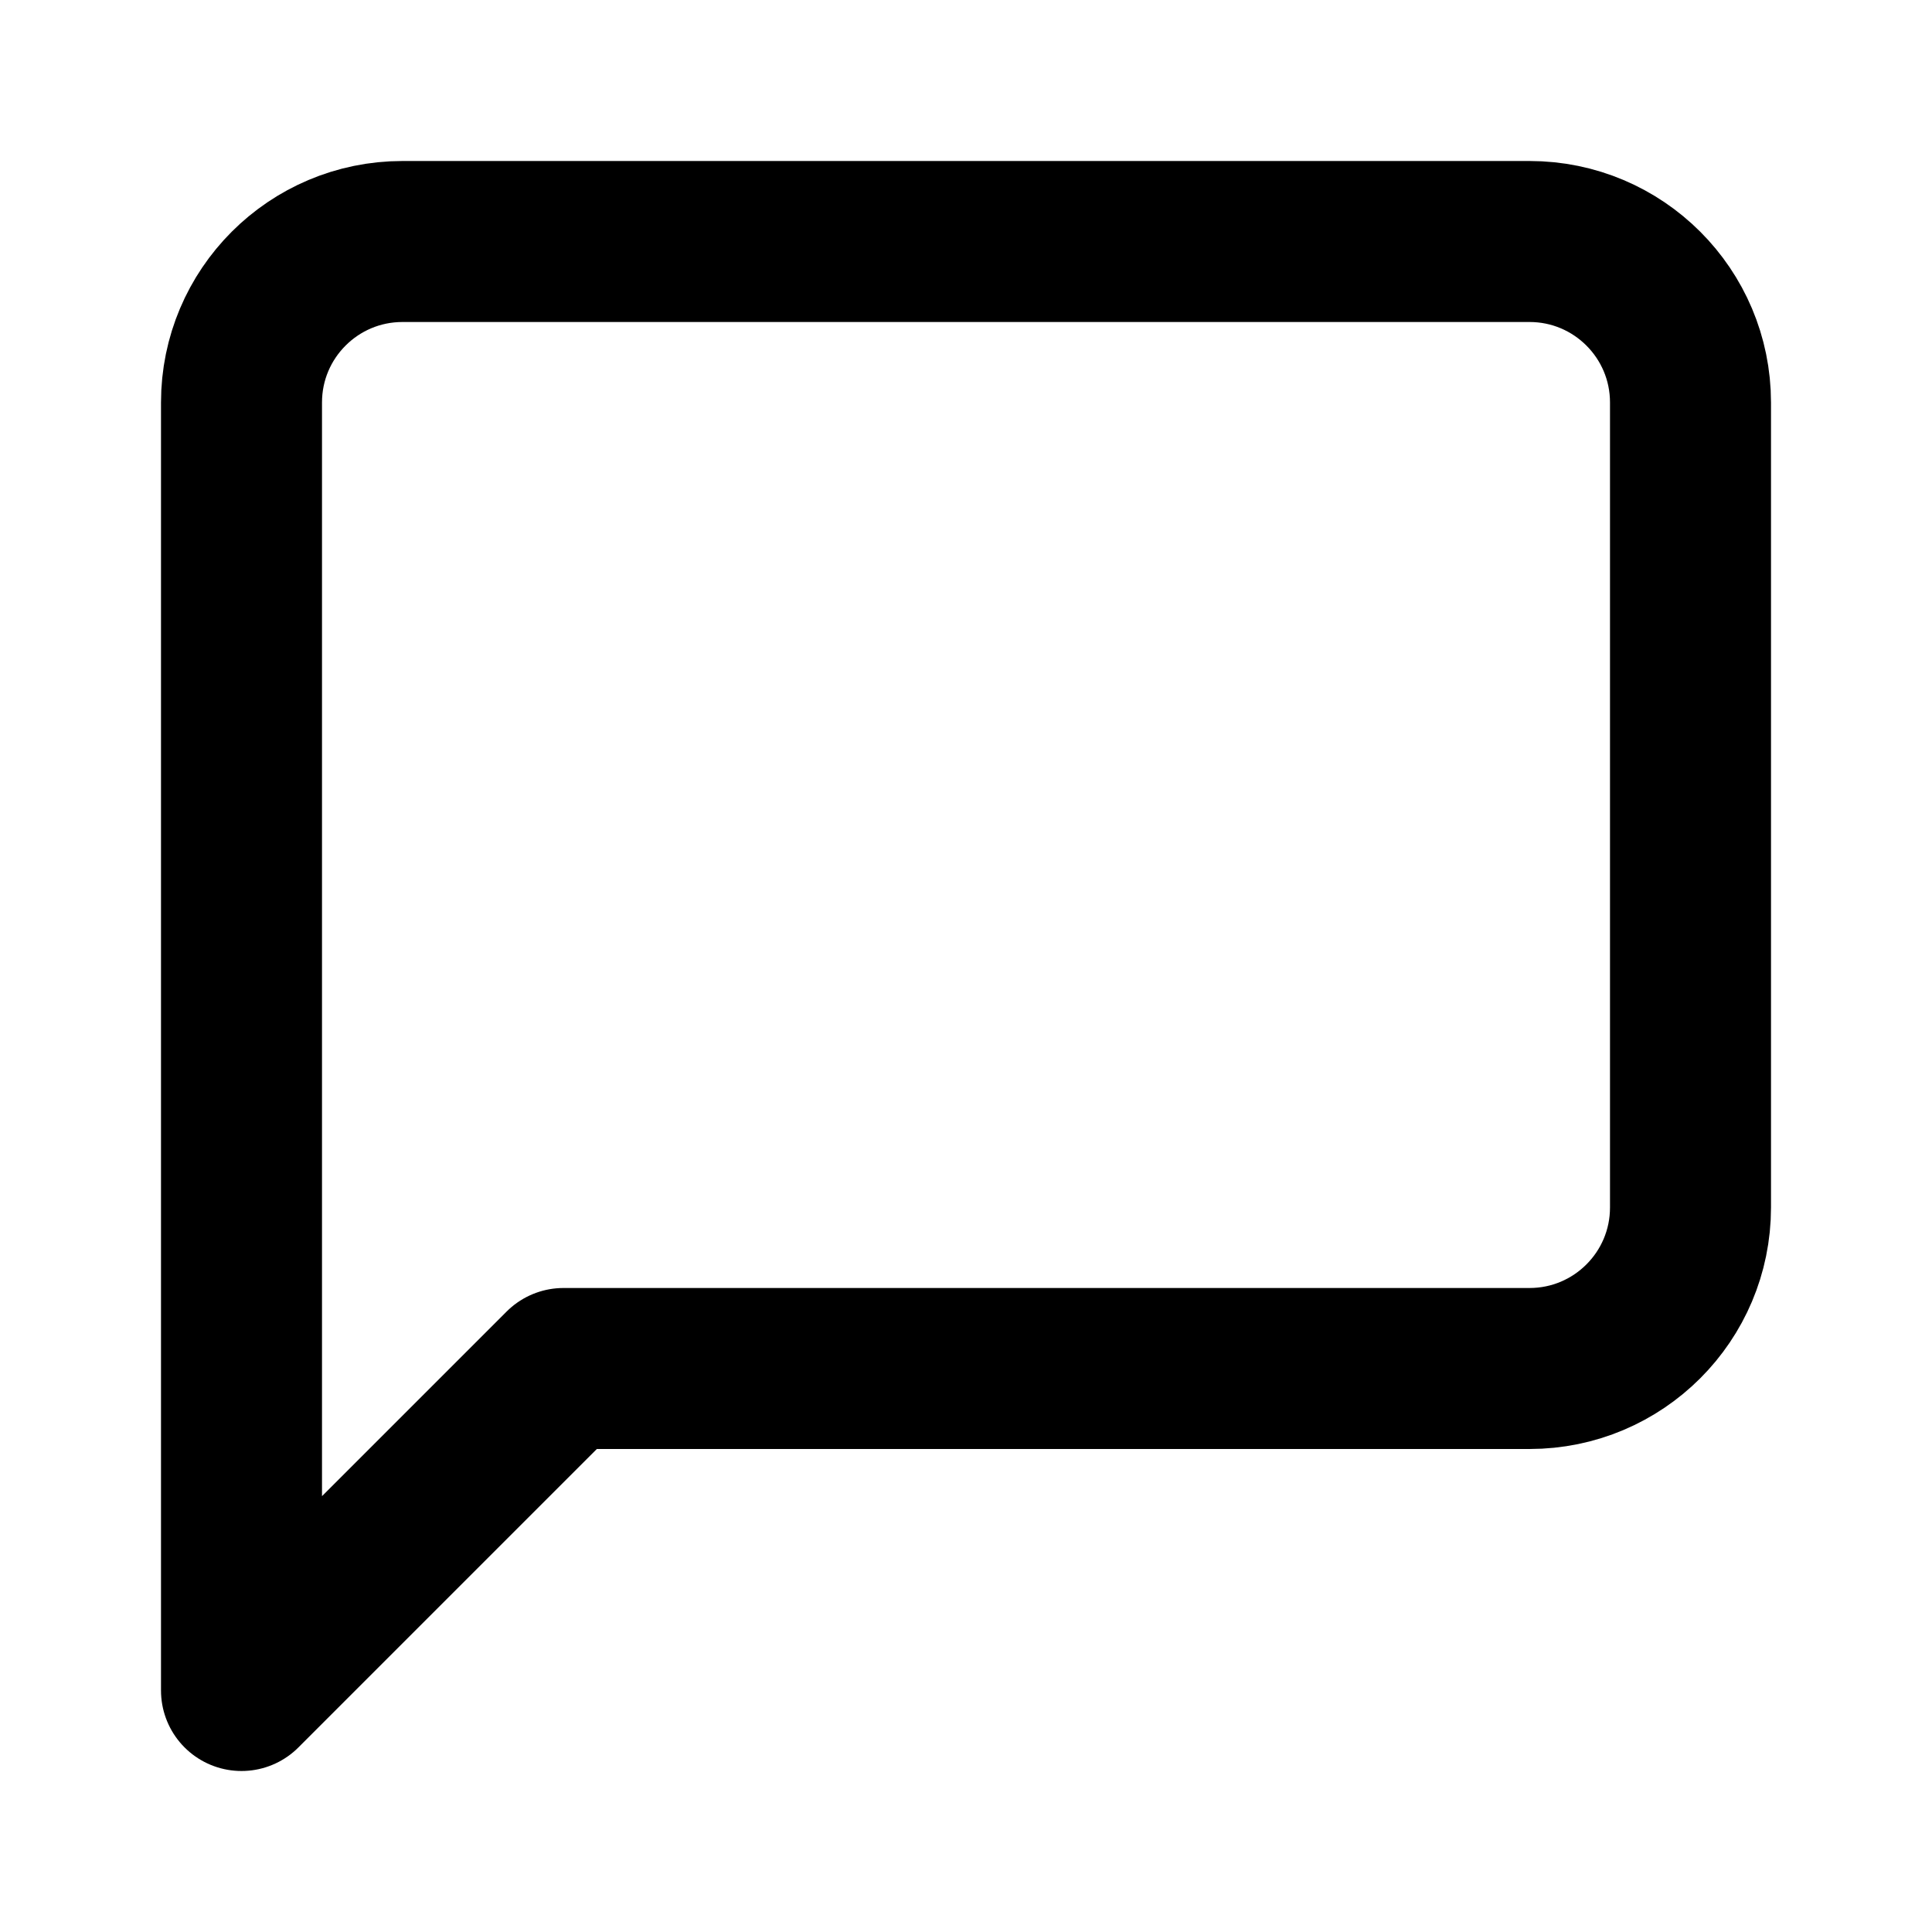
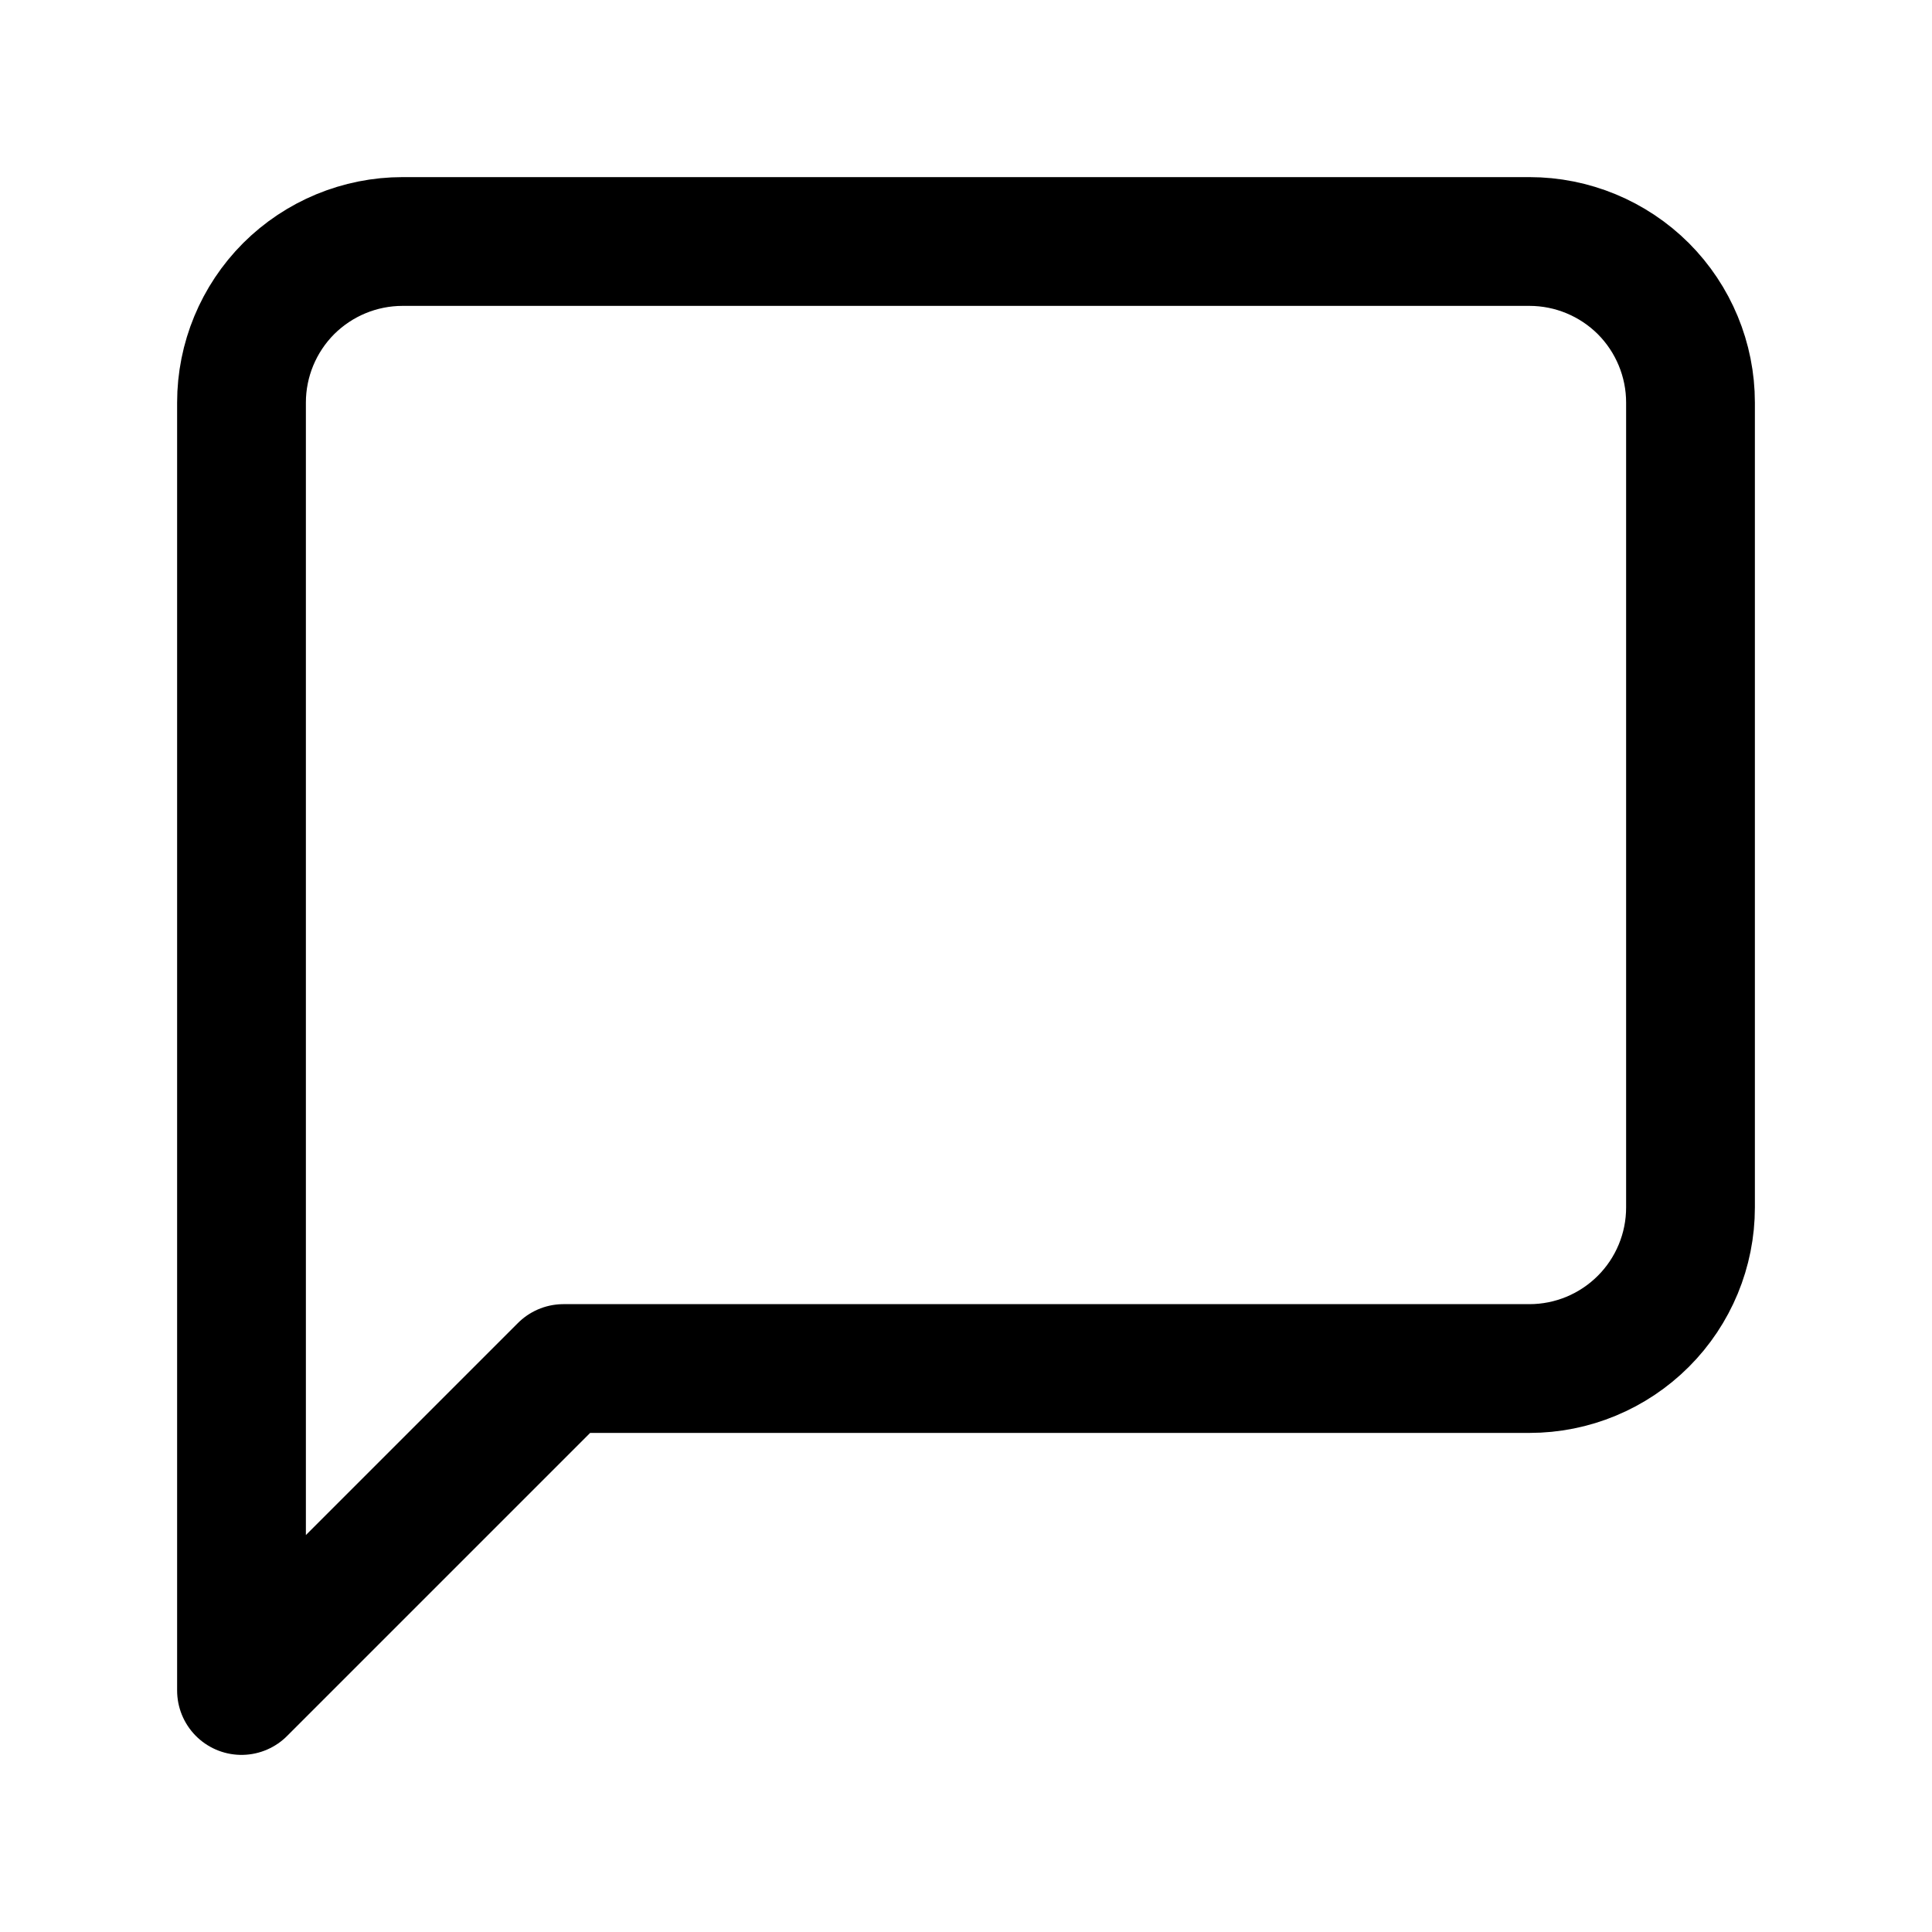
- <svg xmlns="http://www.w3.org/2000/svg" width="16" height="16" viewBox="0 0 24 24" fill="none" stroke="currentColor" stroke-width="2" stroke-linecap="round" stroke-linejoin="round">
-   <path d="M21 15a2 2 0 0 1-2 2H7l-4 4V5a2 2 0 0 1 2-2h14a2 2 0 0 1 2 2z" />
+ <svg xmlns="http://www.w3.org/2000/svg" width="20" height="20" viewBox="0 0 20 20" fill="none">
+   <path d="M17.5 12.5C17.5 12.942 17.324 13.366 17.012 13.678C16.699 13.991 16.275 14.167 15.833 14.167H5.833L2.5 17.5V4.167C2.5 3.725 2.676 3.301 2.988 2.988C3.301 2.676 3.725 2.5 4.167 2.5H15.833C16.275 2.5 16.699 2.676 17.012 2.988C17.324 3.301 17.5 3.725 17.5 4.167V12.5Z" stroke="currentColor" stroke-width="1.333" stroke-linecap="round" stroke-linejoin="round" />
</svg>
